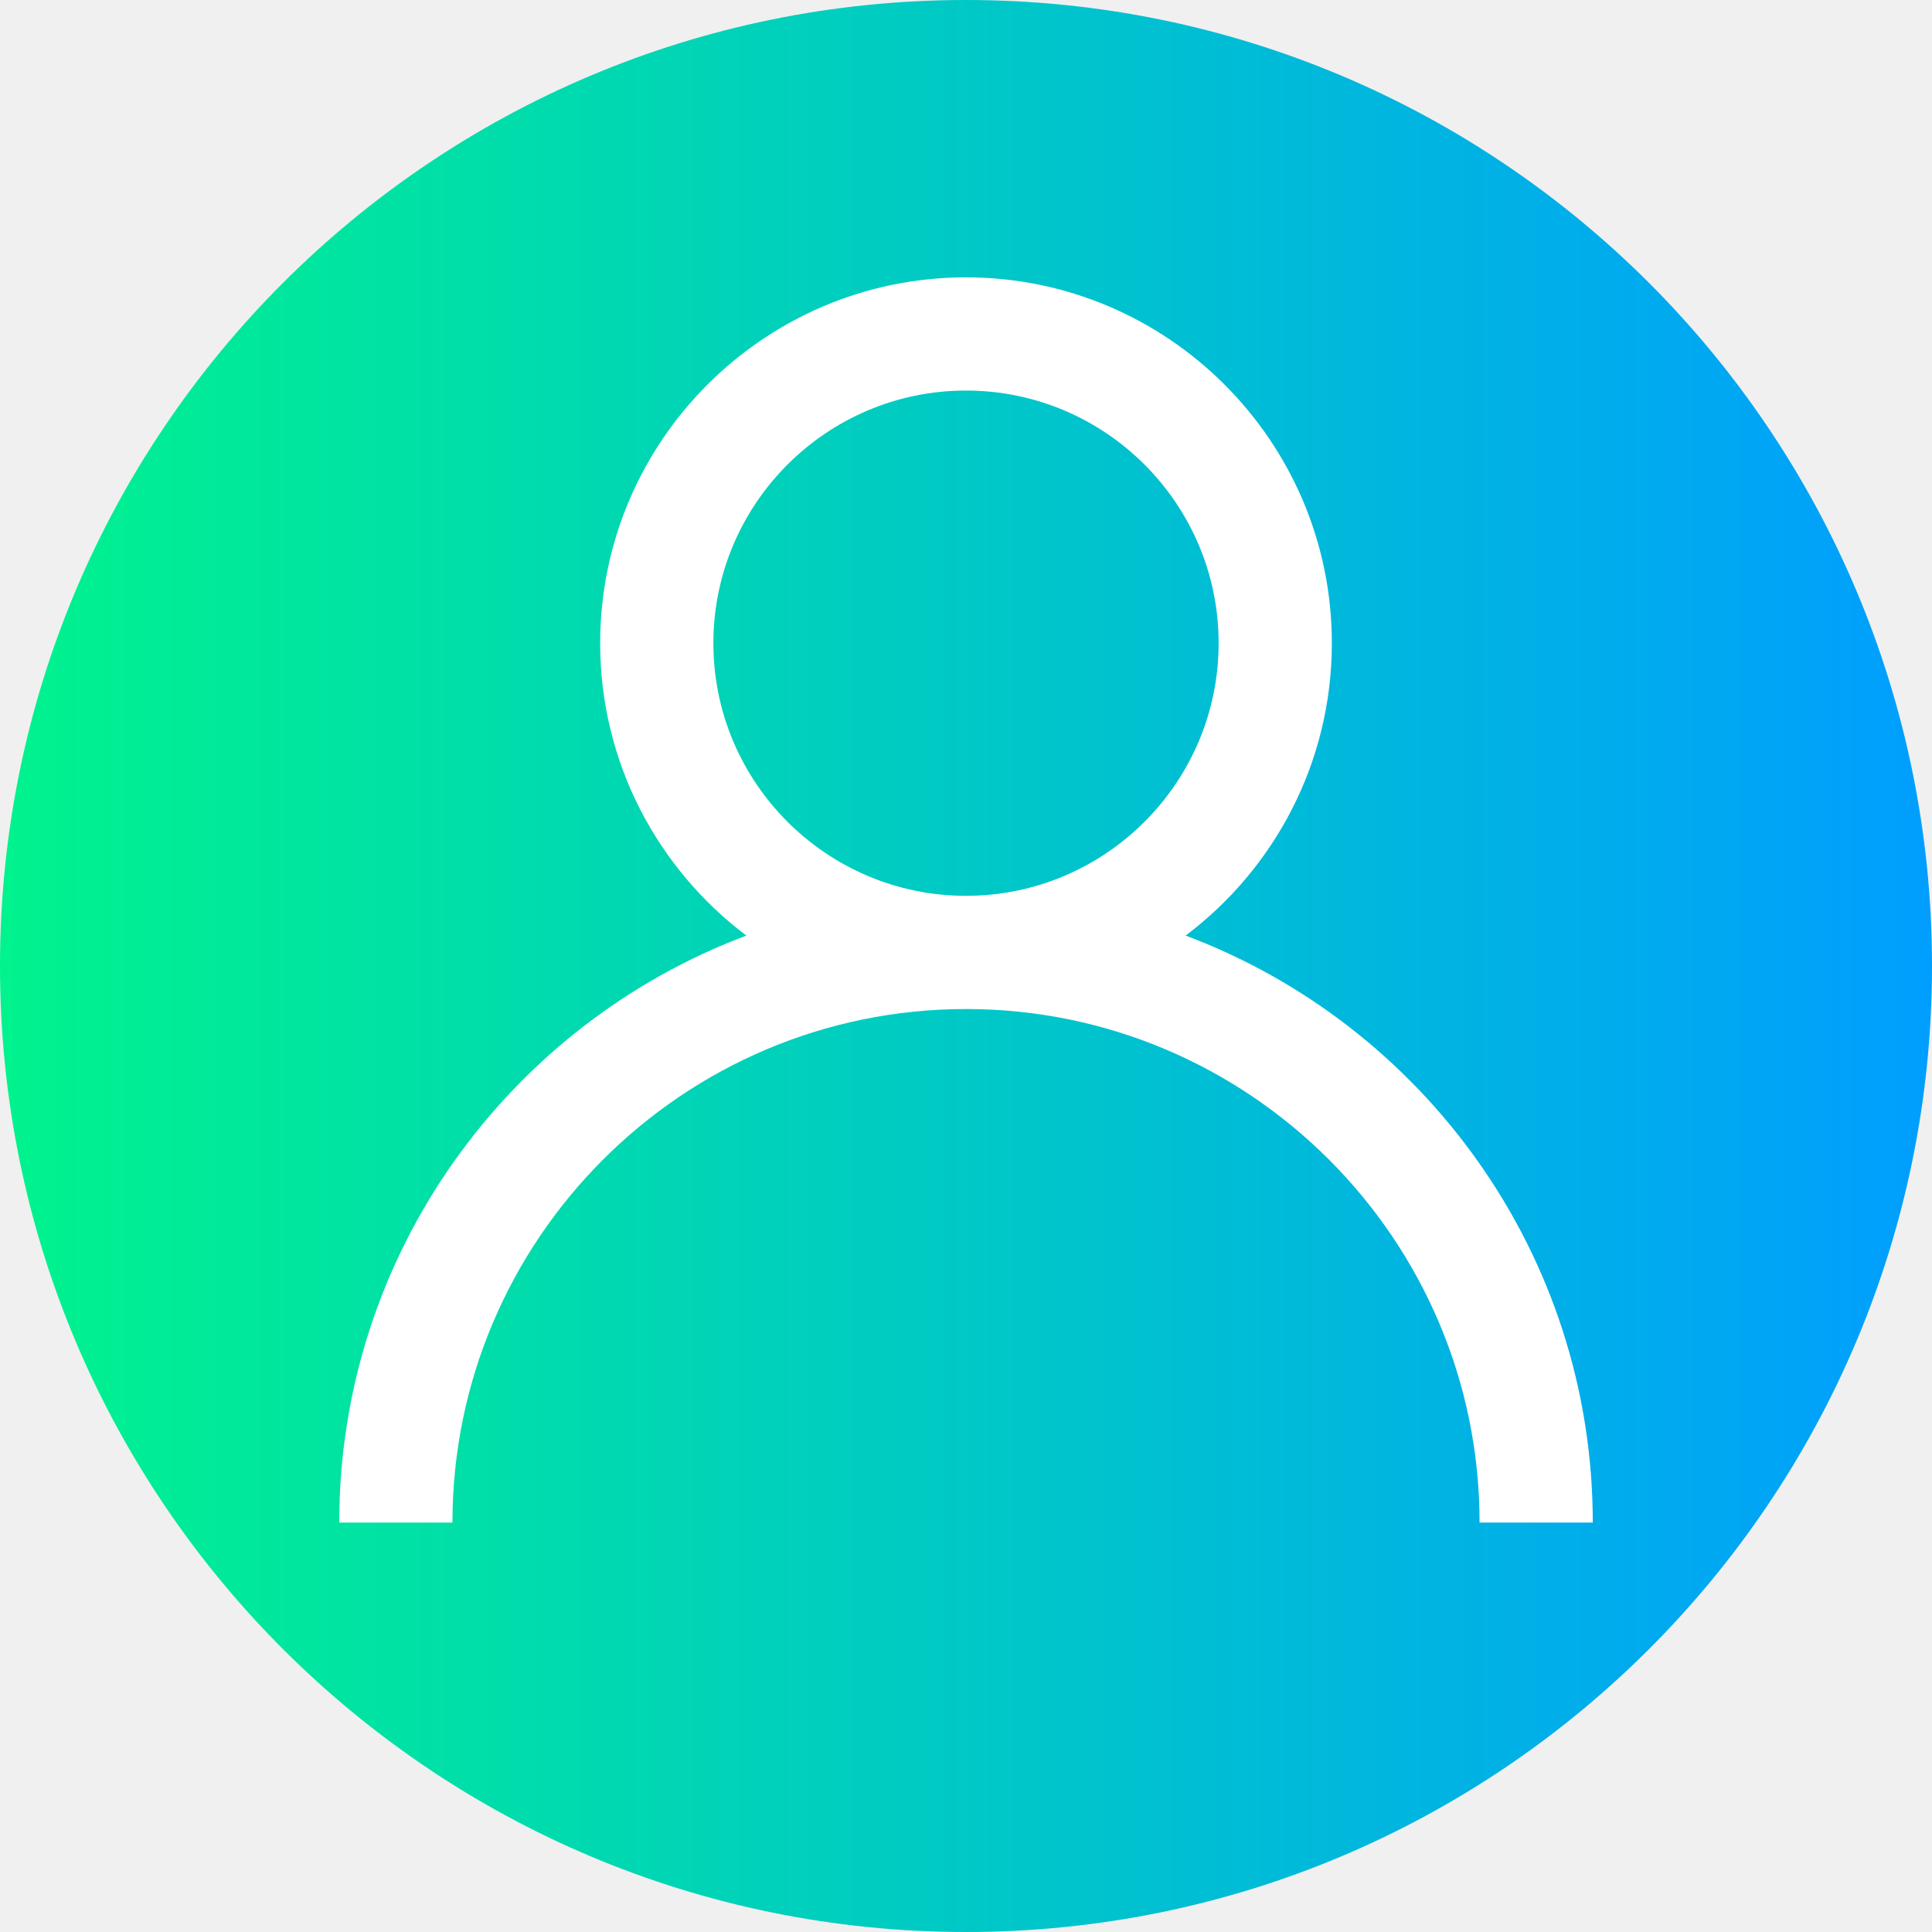
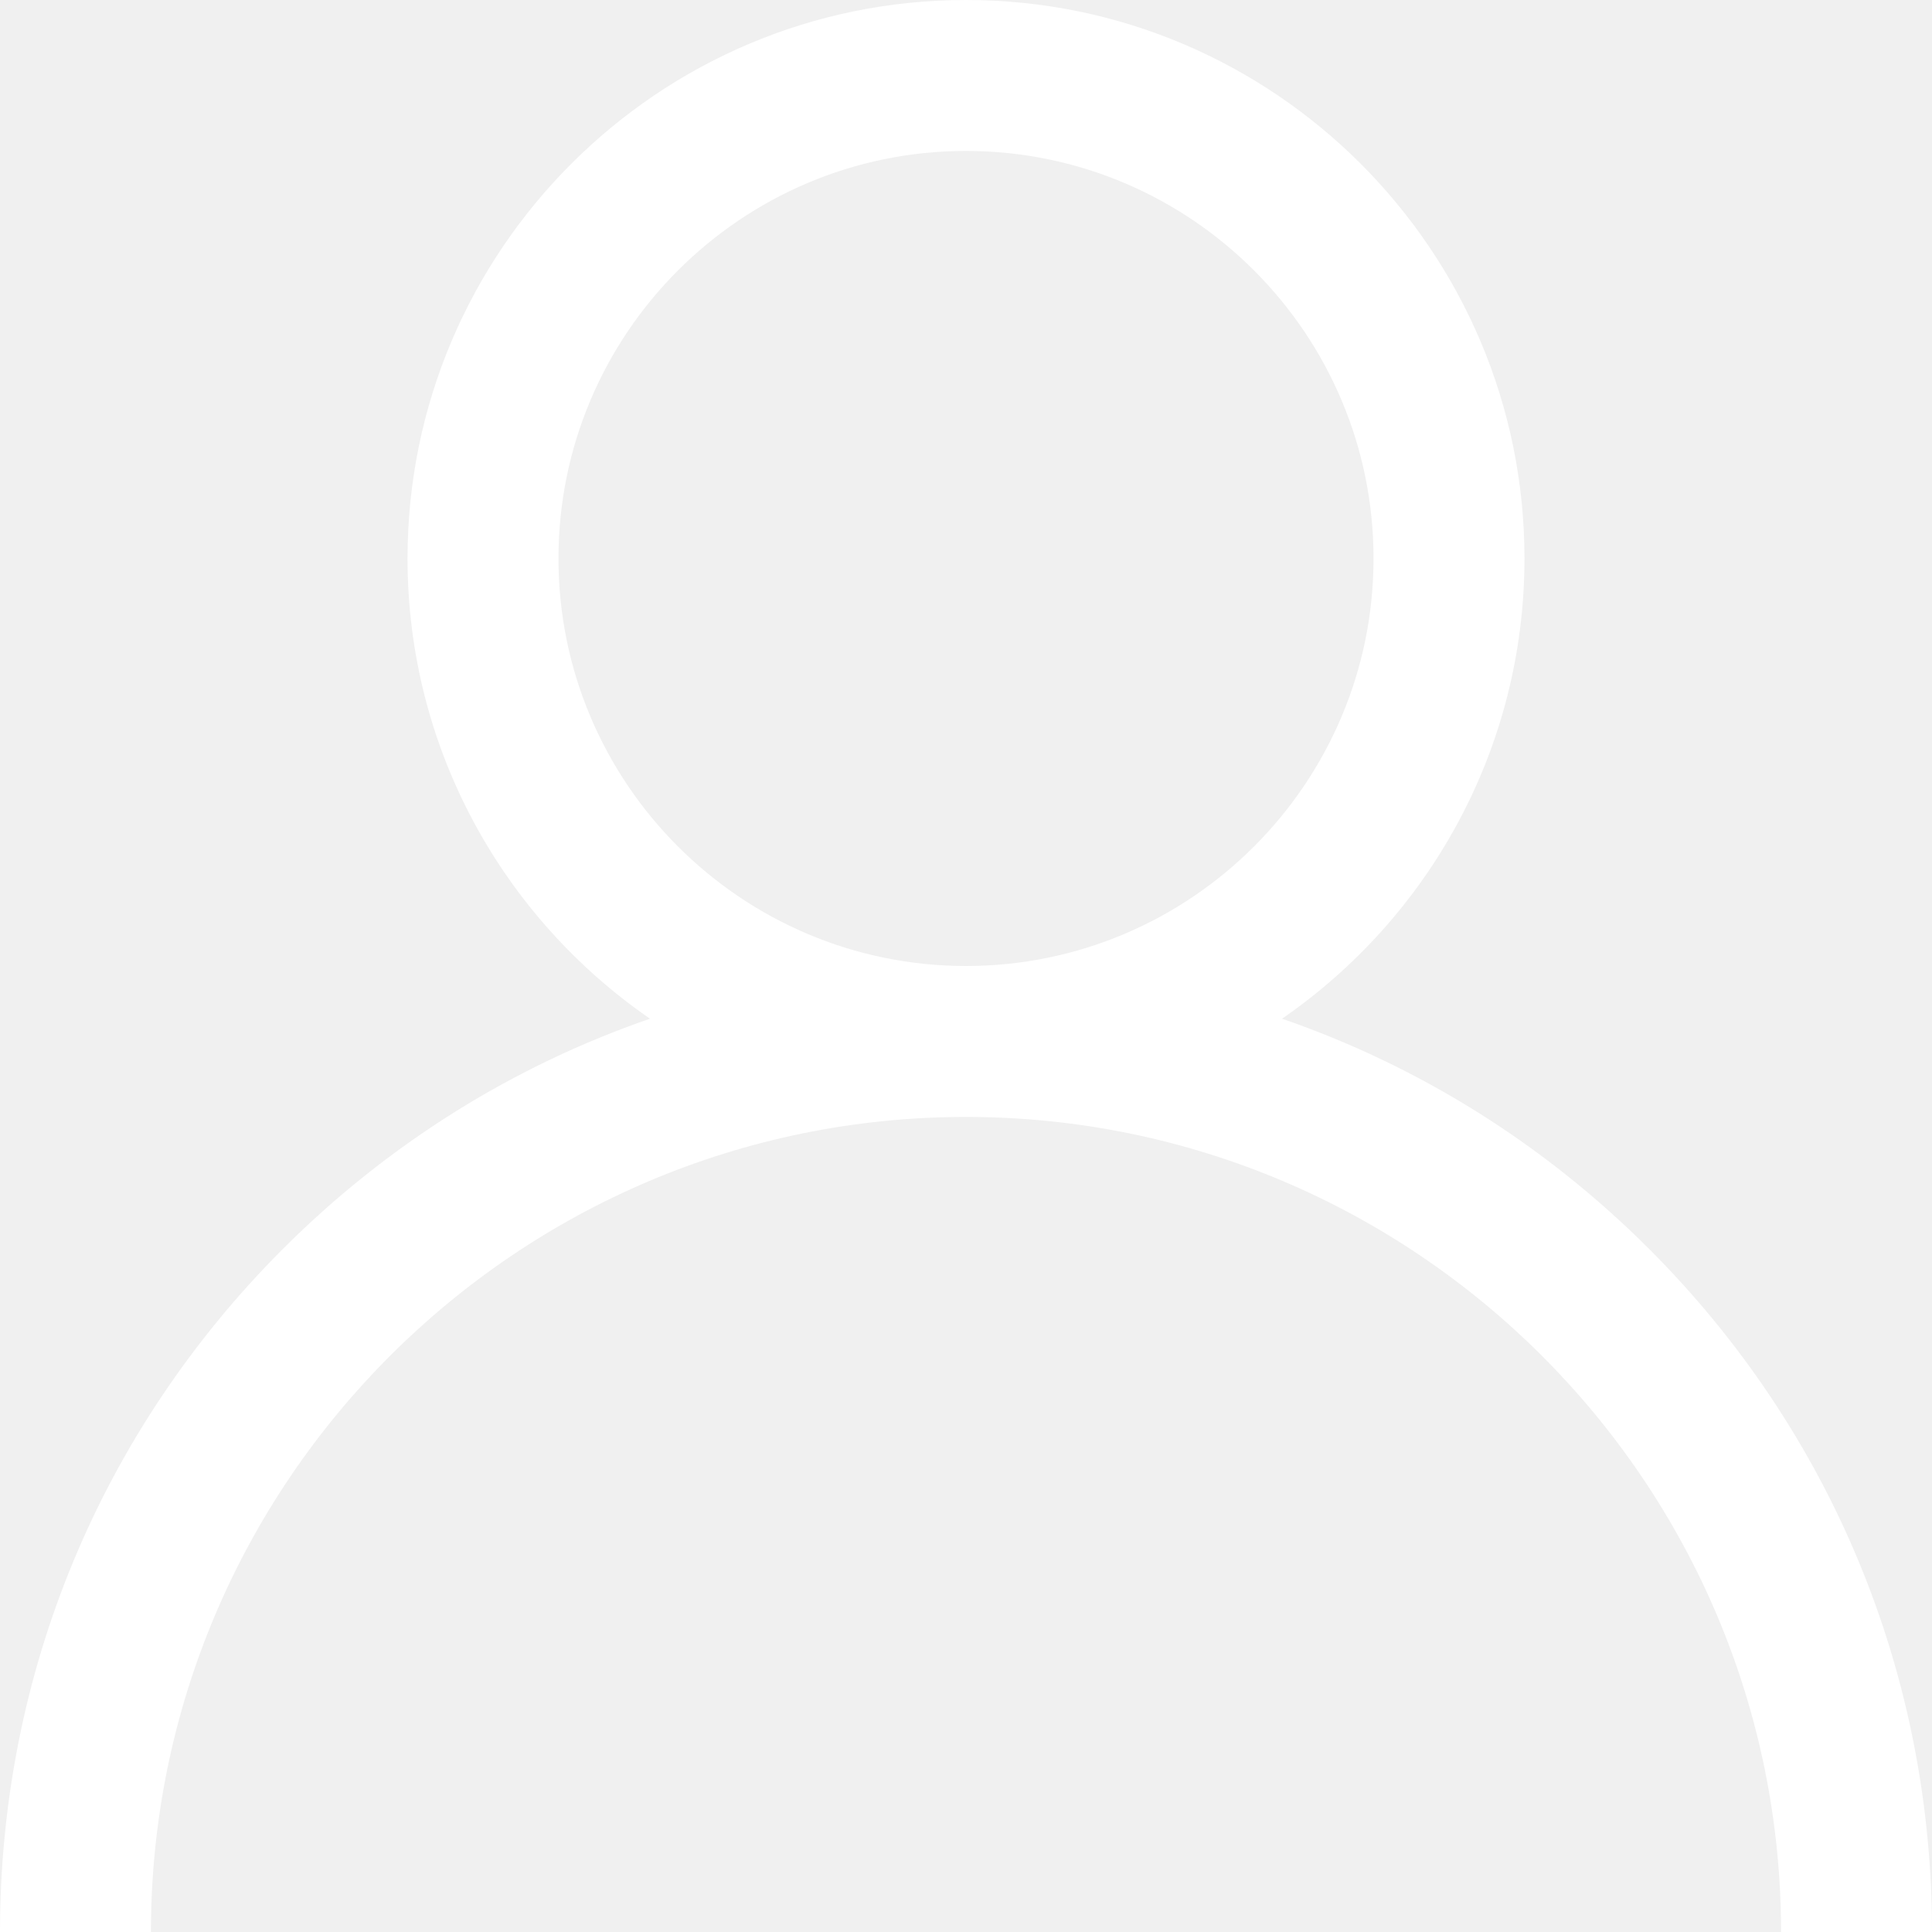
- <svg xmlns="http://www.w3.org/2000/svg" height="512pt" viewBox="0 0 512 512" width="512pt">
-   <linearGradient id="a" gradientTransform="matrix(1 0 0 -1 0 -19430)" gradientUnits="userSpaceOnUse" x1="0" x2="512" y1="-19686" y2="-19686">
-     <stop offset="0" stop-color="#00f38d" />
-     <stop offset="1" stop-color="#009eff" />
-   </linearGradient>
-   <path d="m512 256c0 141.387-114.613 256-256 256s-256-114.613-256-256 114.613-256 256-256 256 114.613 256 256zm0 0" fill="url(#a)" />
-   <path d="m314.203 247.938c23.516-17.711 38.75-45.852 38.75-77.488 0-53.457-43.492-96.949-96.953-96.949-53.457 0-96.949 43.492-96.949 96.949 0 31.637 15.23 59.777 38.746 77.488-62.961 23.633-107.895 84.445-107.895 155.562h30c0-75.047 61.055-136.098 136.102-136.098 75.043 0 136.098 61.051 136.098 136.098h30c-.004-71.117-44.934-131.93-107.898-155.562zm-125.152-77.488c0-36.918 30.031-66.949 66.949-66.949s66.949 30.031 66.949 66.949-30.031 66.953-66.949 66.953-66.949-30.035-66.949-66.953zm0 0" fill="#fff" />
+ <svg xmlns="http://www.w3.org/2000/svg" width="32" height="32" viewBox="0 0 32 32" fill="none">
+   <path d="M27.314 20.686C25.571 18.944 23.497 17.654 21.234 16.873C23.658 15.203 25.25 12.409 25.25 9.25C25.25 4.15 21.1 0 16 0C10.9 0 6.75 4.15 6.75 9.25C6.75 12.409 8.342 15.203 10.766 16.873C8.503 17.654 6.429 18.944 4.686 20.686C1.664 23.708 0 27.726 0 32H2.5C2.5 24.556 8.556 18.5 16 18.5C23.444 18.5 29.5 24.556 29.5 32H32C32 27.726 30.336 23.708 27.314 20.686ZM16 16C12.278 16 9.25 12.972 9.25 9.25C9.25 5.528 12.278 2.5 16 2.5C19.722 2.5 22.75 5.528 22.75 9.25C22.75 12.972 19.722 16 16 16Z" fill="white" />
</svg>
